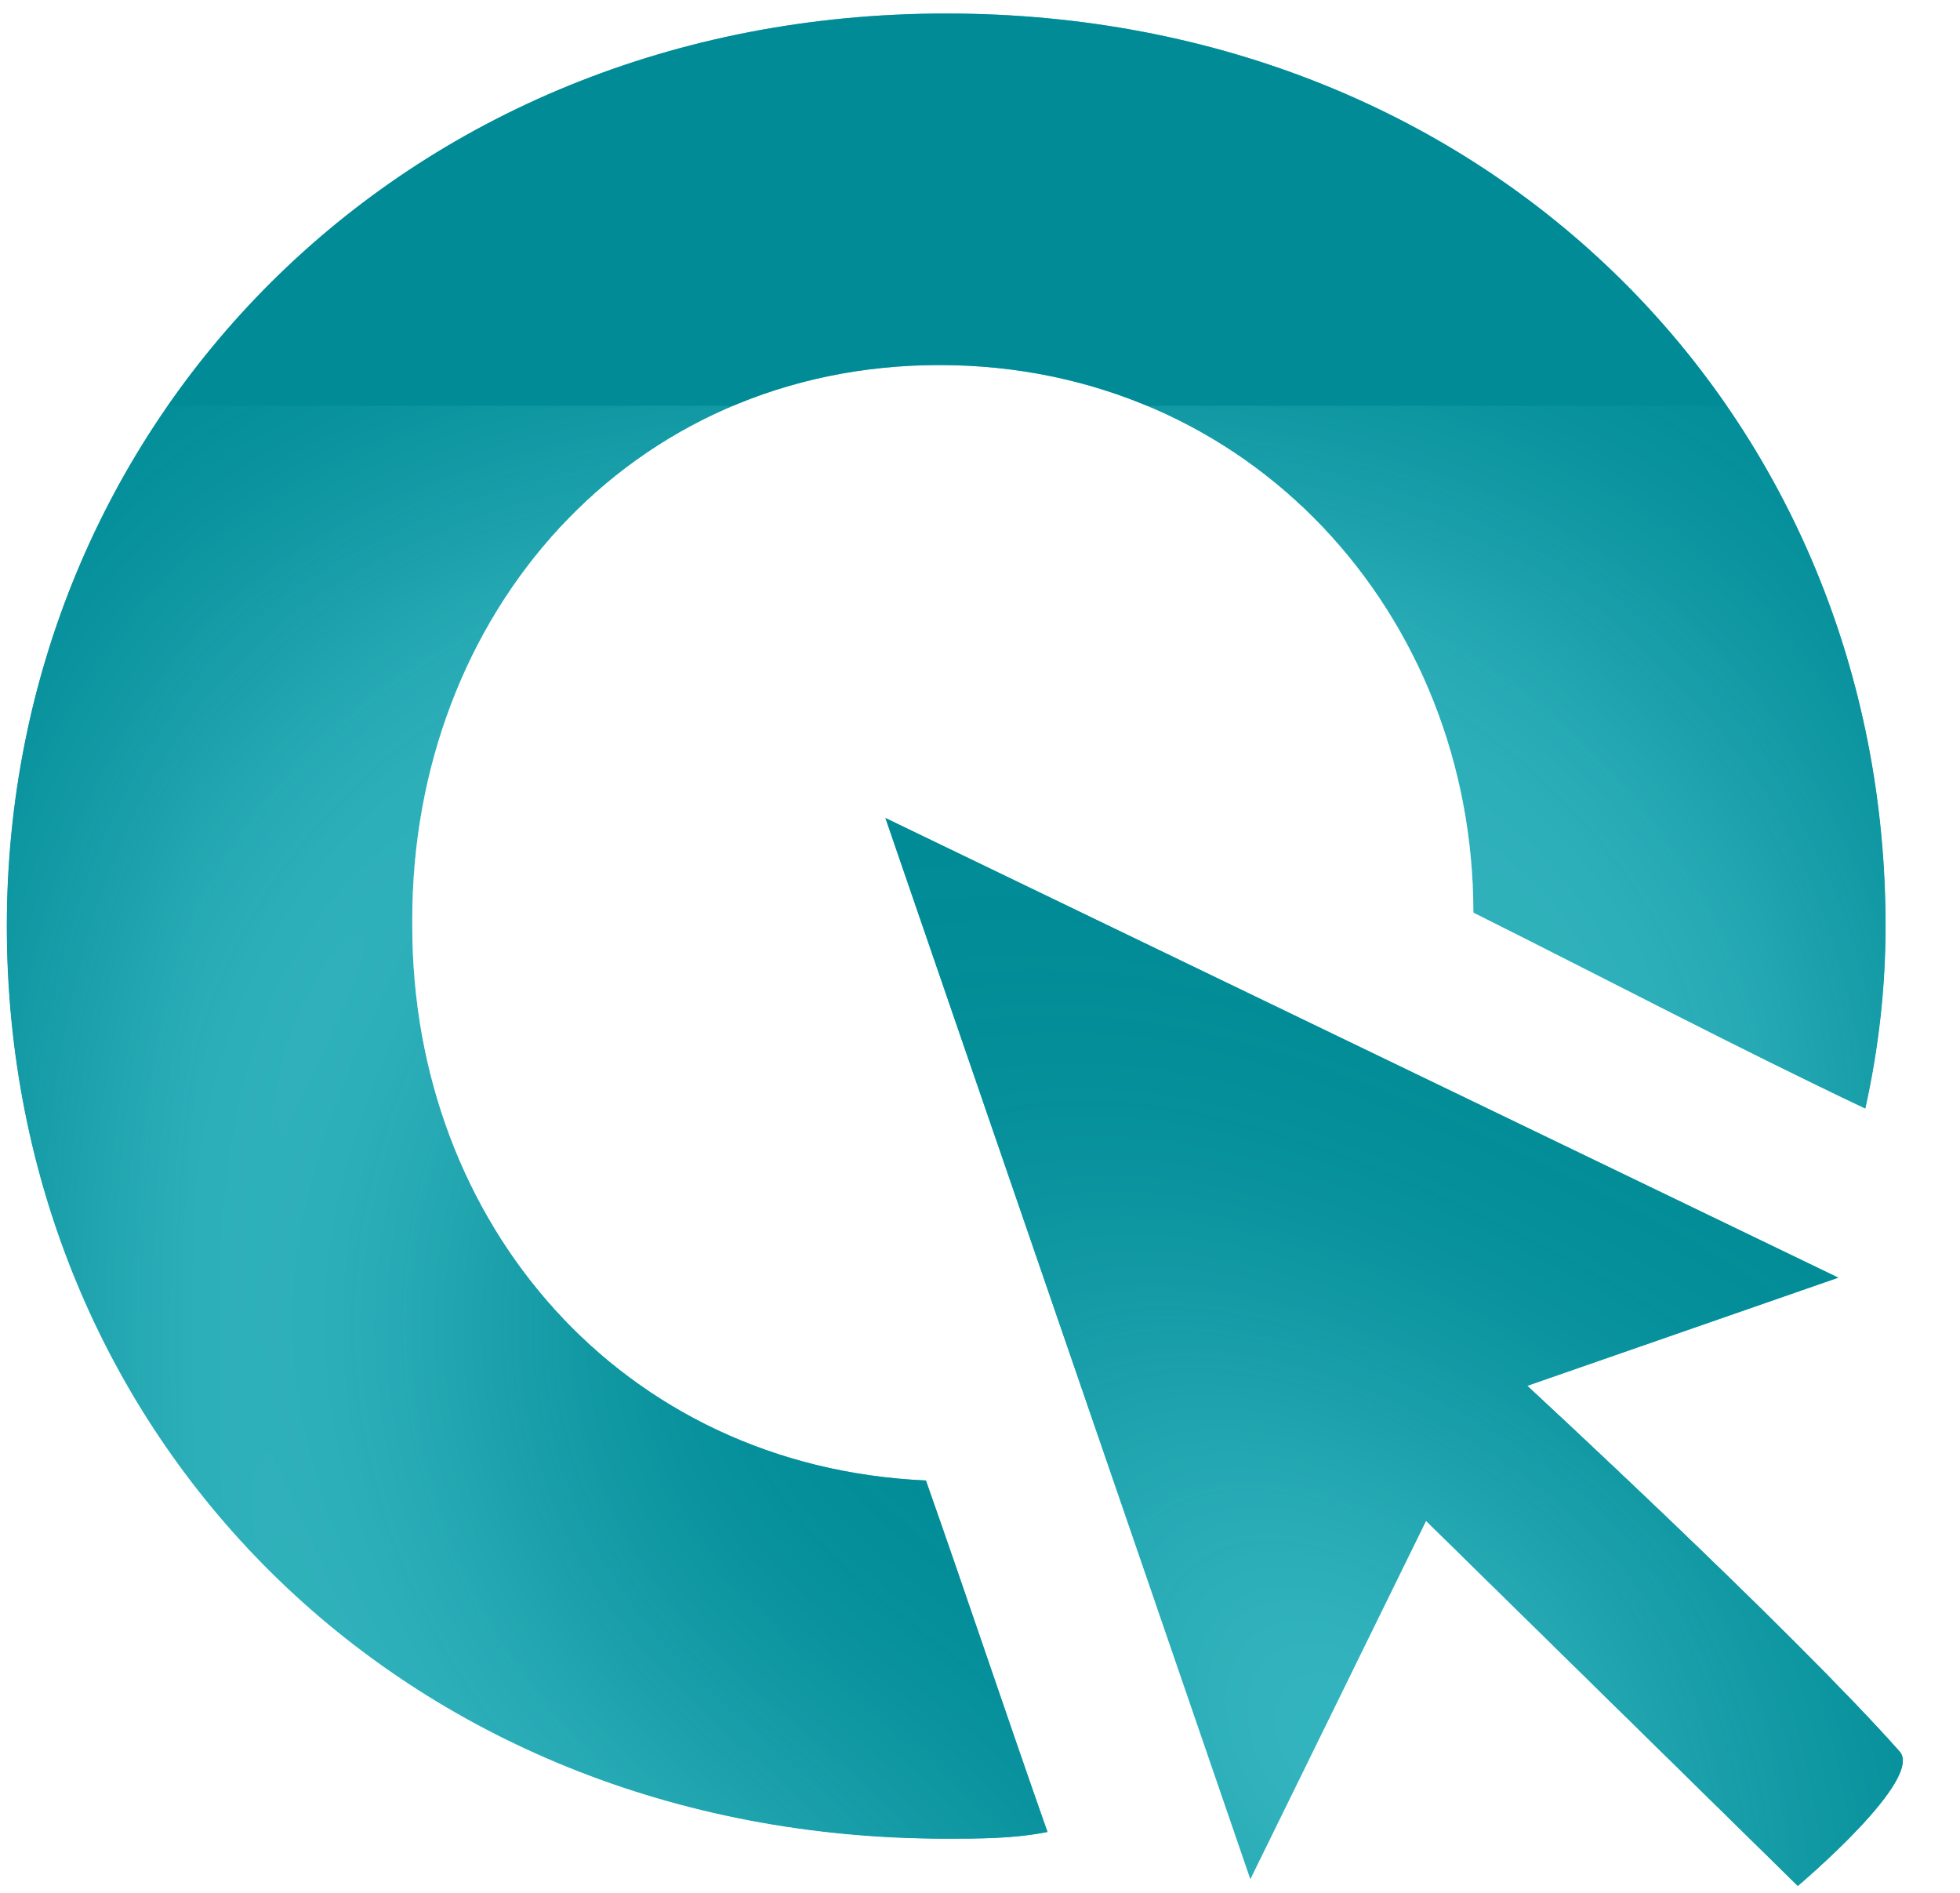
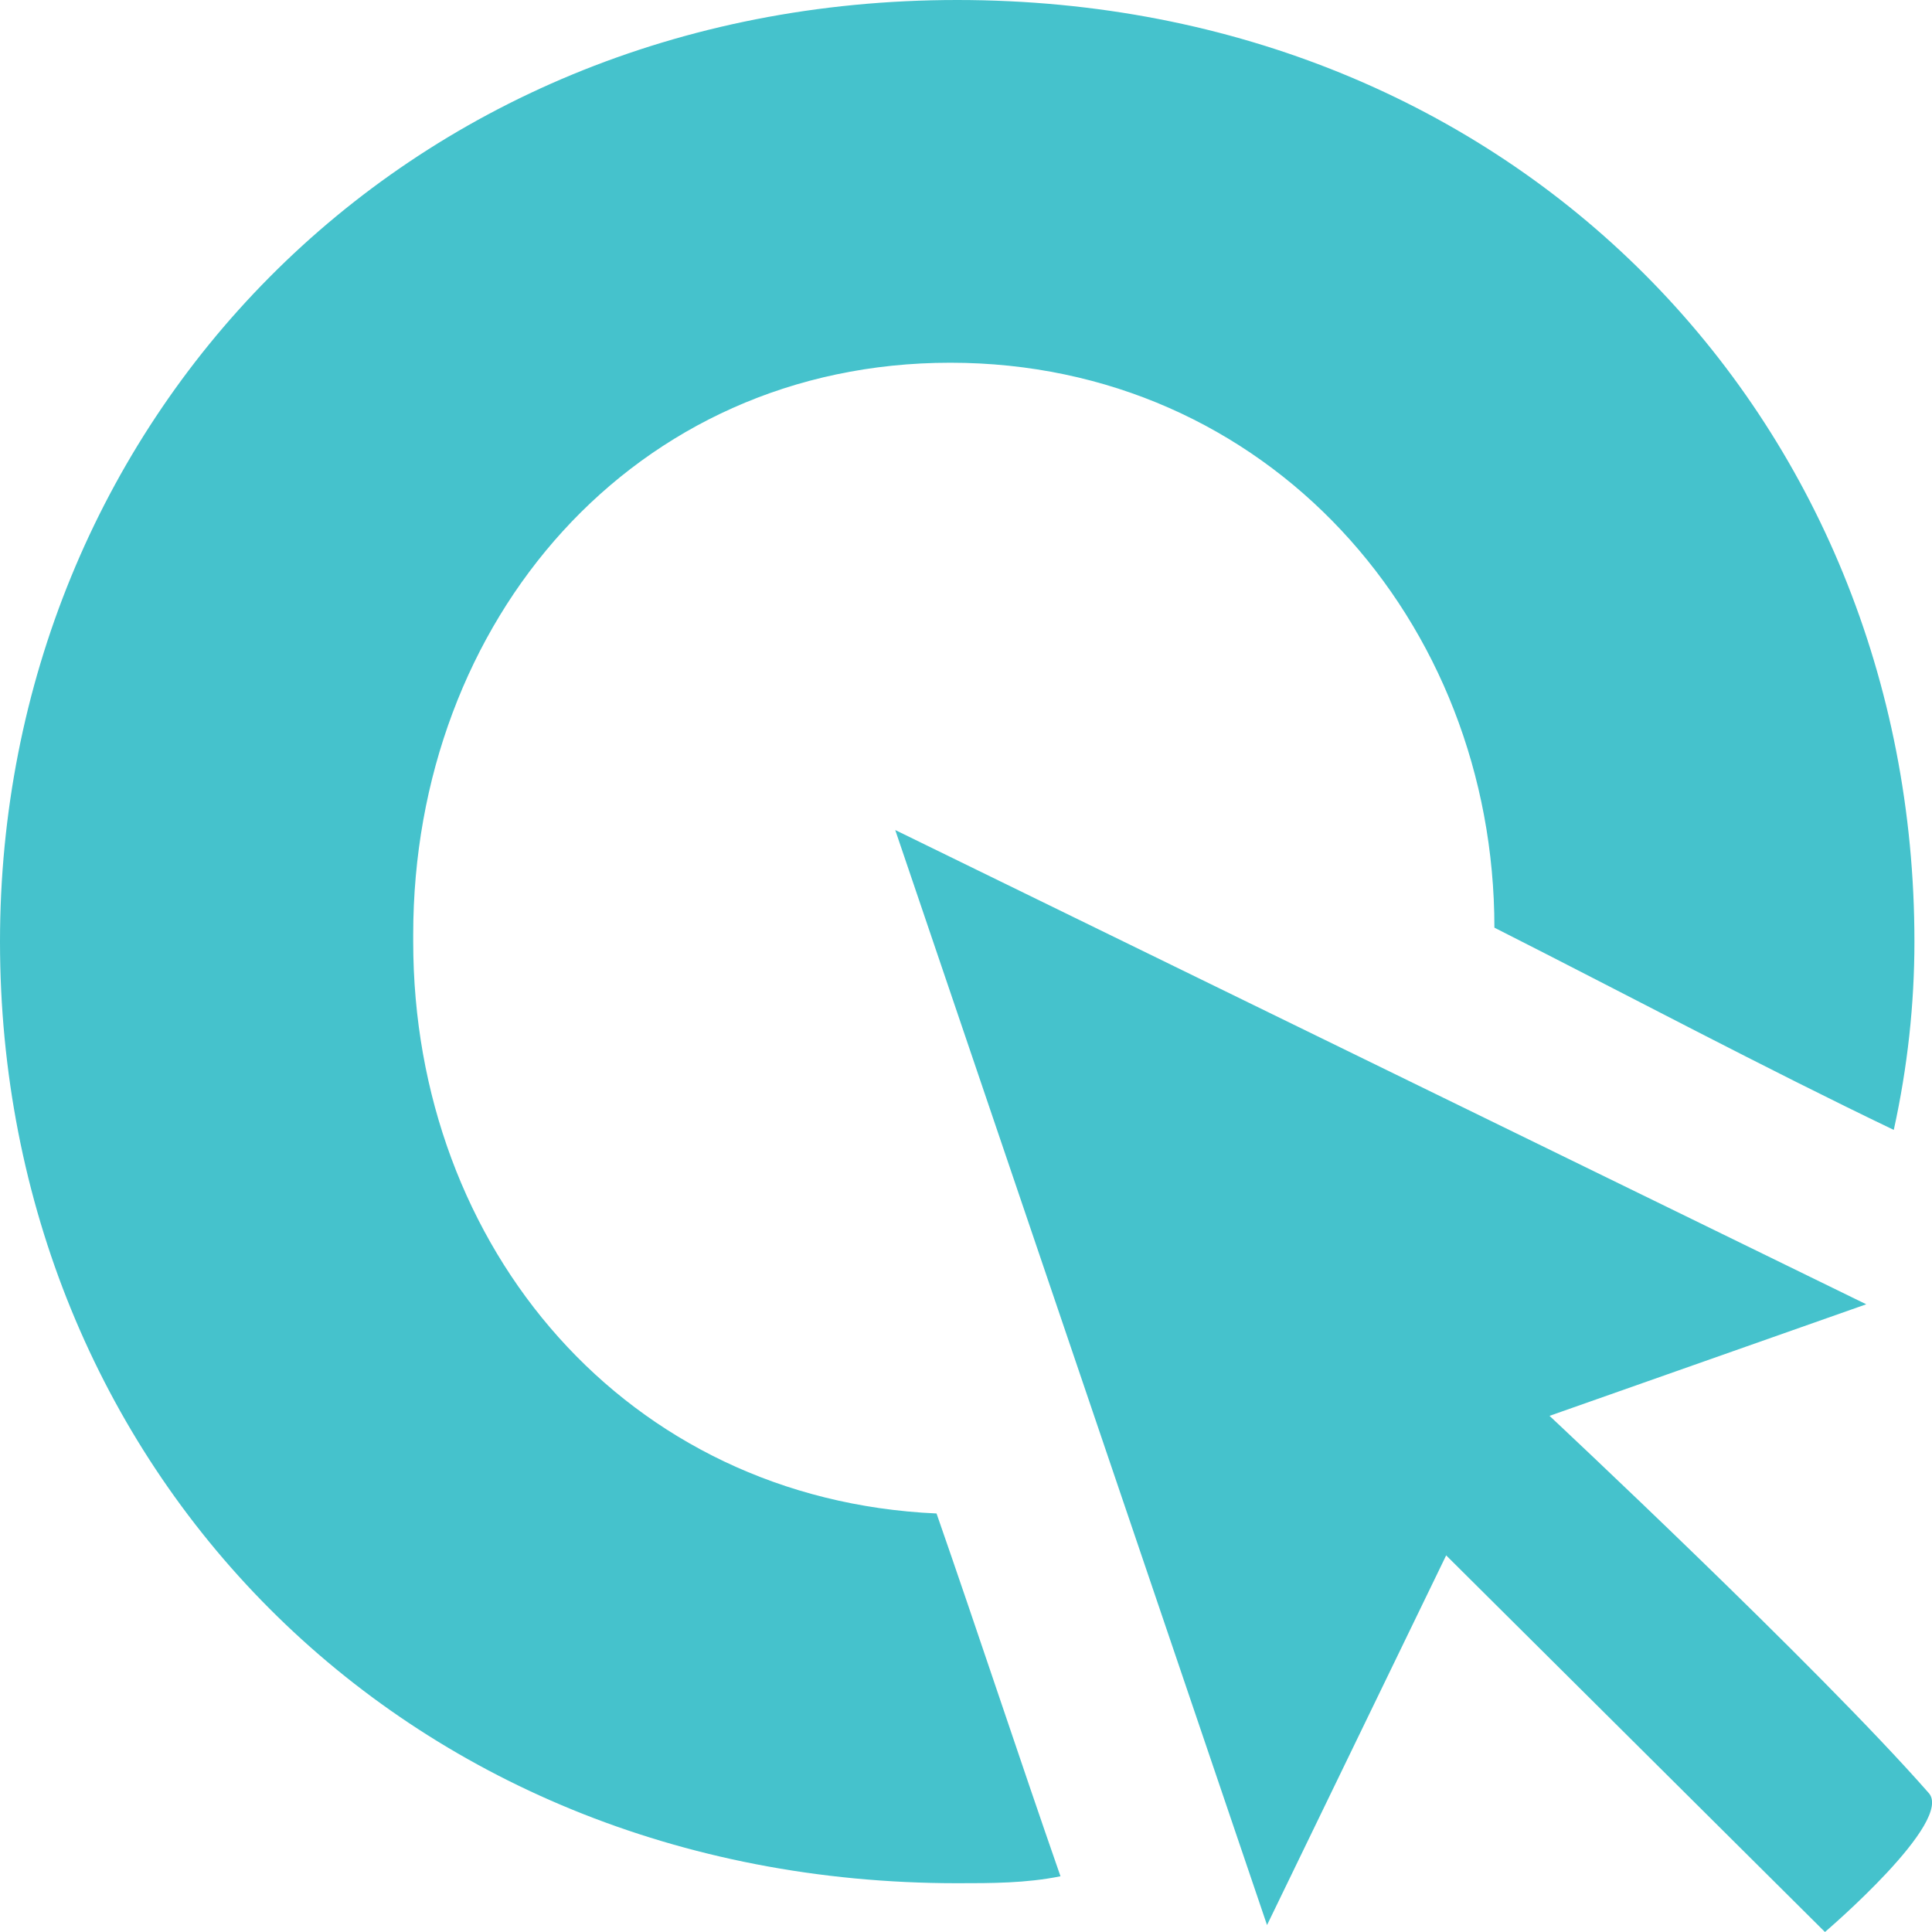
- <svg xmlns="http://www.w3.org/2000/svg" xmlns:xlink="http://www.w3.org/1999/xlink" width="29px" height="28px" viewBox="0 0 29 28" version="1.1">
-   <defs>
-     <path d="M18.5,27.8 L21.1,22.5 L26.6,27.9 C26.6,27.9 28.5,26.3 28.1,25.9 C26.5,24.1 22.6,20.5 22.6,20.5 L27.2,18.9 L13.1,12.1 L18.5,27.8 L18.5,27.8 Z" id="path-1" />
-     <filter x="-50%" y="-50%" width="200%" height="200%" filterUnits="objectBoundingBox" id="filter-2">
-       <feGaussianBlur stdDeviation="4.5" in="SourceAlpha" result="shadowBlurInner1" />
-       <feOffset dx="0" dy="6" in="shadowBlurInner1" result="shadowOffsetInner1" />
-       <feComposite in="shadowOffsetInner1" in2="SourceAlpha" operator="arithmetic" k2="-1" k3="1" result="shadowInnerInner1" />
-       <feColorMatrix values="0 0 0 0 0   0 0 0 0 0.545   0 0 0 0 0.588  0 0 0 1 0" type="matrix" in="shadowInnerInner1" />
-     </filter>
-     <path d="M27.9,13.7 C27.9,6.2 22.1,0.2 14,0.2 C5.9,0.2 0.1,6.3 0.1,13.7 C0.1,21.2 5.9,27.2 14,27.2 C14.5,27.2 15,27.2 15.5,27.1 C14.9,25.4 14.3,23.6 13.7,21.9 C9.2,21.7 6.1,18.1 6.1,13.7 L6.1,13.6 C6.1,9.1 9.3,5.4 13.9,5.4 C18.5,5.4 21.8,9.1 21.8,13.5 C23.8,14.5 25.7,15.5 27.6,16.4 C27.8,15.5 27.9,14.6 27.9,13.7 Z" id="path-3" />
-     <filter x="-50%" y="-50%" width="200%" height="200%" filterUnits="objectBoundingBox" id="filter-4">
-       <feGaussianBlur stdDeviation="4.5" in="SourceAlpha" result="shadowBlurInner1" />
-       <feOffset dx="0" dy="6" in="shadowBlurInner1" result="shadowOffsetInner1" />
-       <feComposite in="shadowOffsetInner1" in2="SourceAlpha" operator="arithmetic" k2="-1" k3="1" result="shadowInnerInner1" />
-       <feColorMatrix values="0 0 0 0 0   0 0 0 0 0.545   0 0 0 0 0.588  0 0 0 1 0" type="matrix" in="shadowInnerInner1" />
-     </filter>
-   </defs>
-   <g id="Page-1" stroke="none" stroke-width="1" fill="none" fill-rule="evenodd">
-     <g id="identity-icons-brand">
-       <g id="SVGID_5_">
-         <use fill="#45C2CC" fill-rule="evenodd" xlink:href="#path-1" />
-         <use fill="black" fill-opacity="1" filter="url(#filter-2)" xlink:href="#path-1" />
-       </g>
-       <g id="SVGID_1_">
-         <use fill="#45C2CC" fill-rule="evenodd" xlink:href="#path-3" />
-         <use fill="black" fill-opacity="1" filter="url(#filter-4)" xlink:href="#path-3" />
-       </g>
-     </g>
-   </g>
+ <svg xmlns="http://www.w3.org/2000/svg" width="32px" height="32px" viewBox="0 0 32 32">
+   <path fill="#45c2cc" d="M 15.854,0 C 6.615,0 0,7.047 0,15.596 c 0,8.664 6.615,15.596 15.854,15.596 0.57,0 1.141,2.9e-4 1.711,-0.115 C 16.88,29.112 16.196,27.032 15.512,25.068 10.379,24.837 6.844,20.679 6.844,15.596 v -0.115 c 0,-5.199 3.65,-9.473 8.896,-9.473 5.247,0 9.012,4.274 9.012,9.357 2.281,1.155 4.448,2.31 6.615,3.35 0.228,-1.04 0.342,-2.079 0.342,-3.119 C 31.709,6.931 25.092,0 15.854,0 Z M 14.828,13.748 20.986,31.885 23.953,25.762 30.227,32 c 0,0 2.167,-1.848 1.711,-2.311 -1.825,-2.079 -6.273,-6.238 -6.273,-6.238 l 5.246,-1.848 z" />
</svg>
